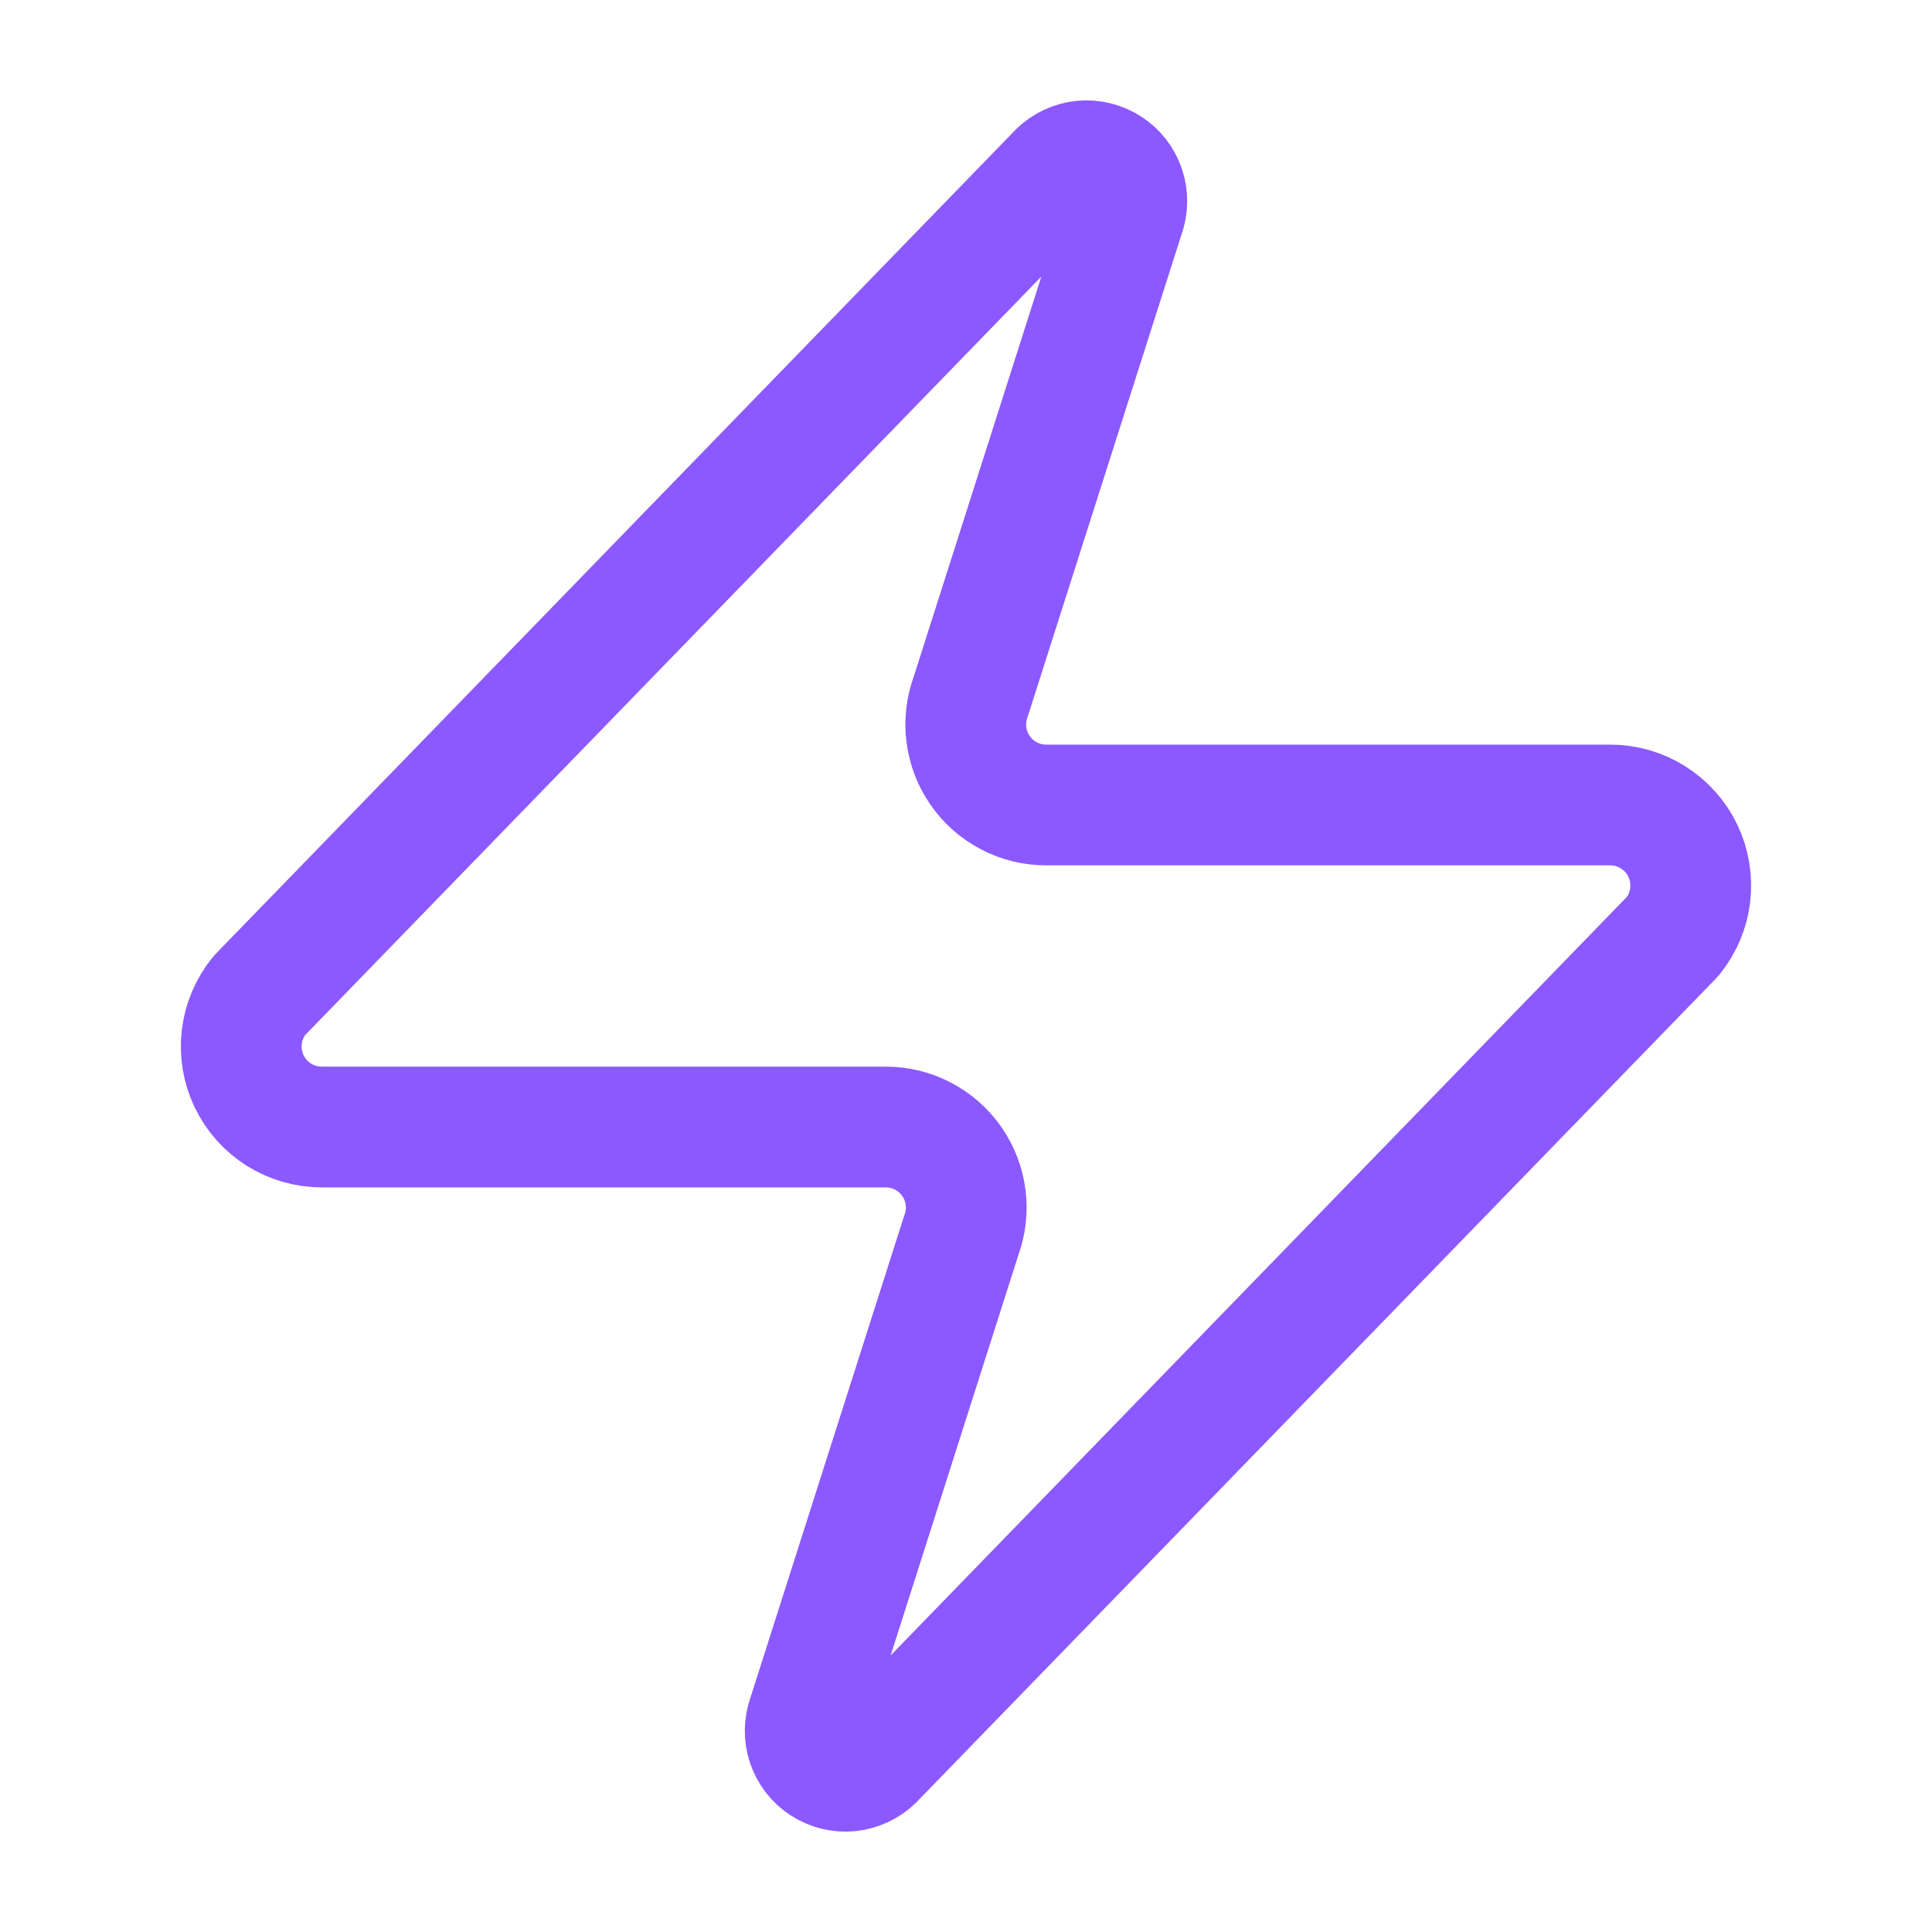
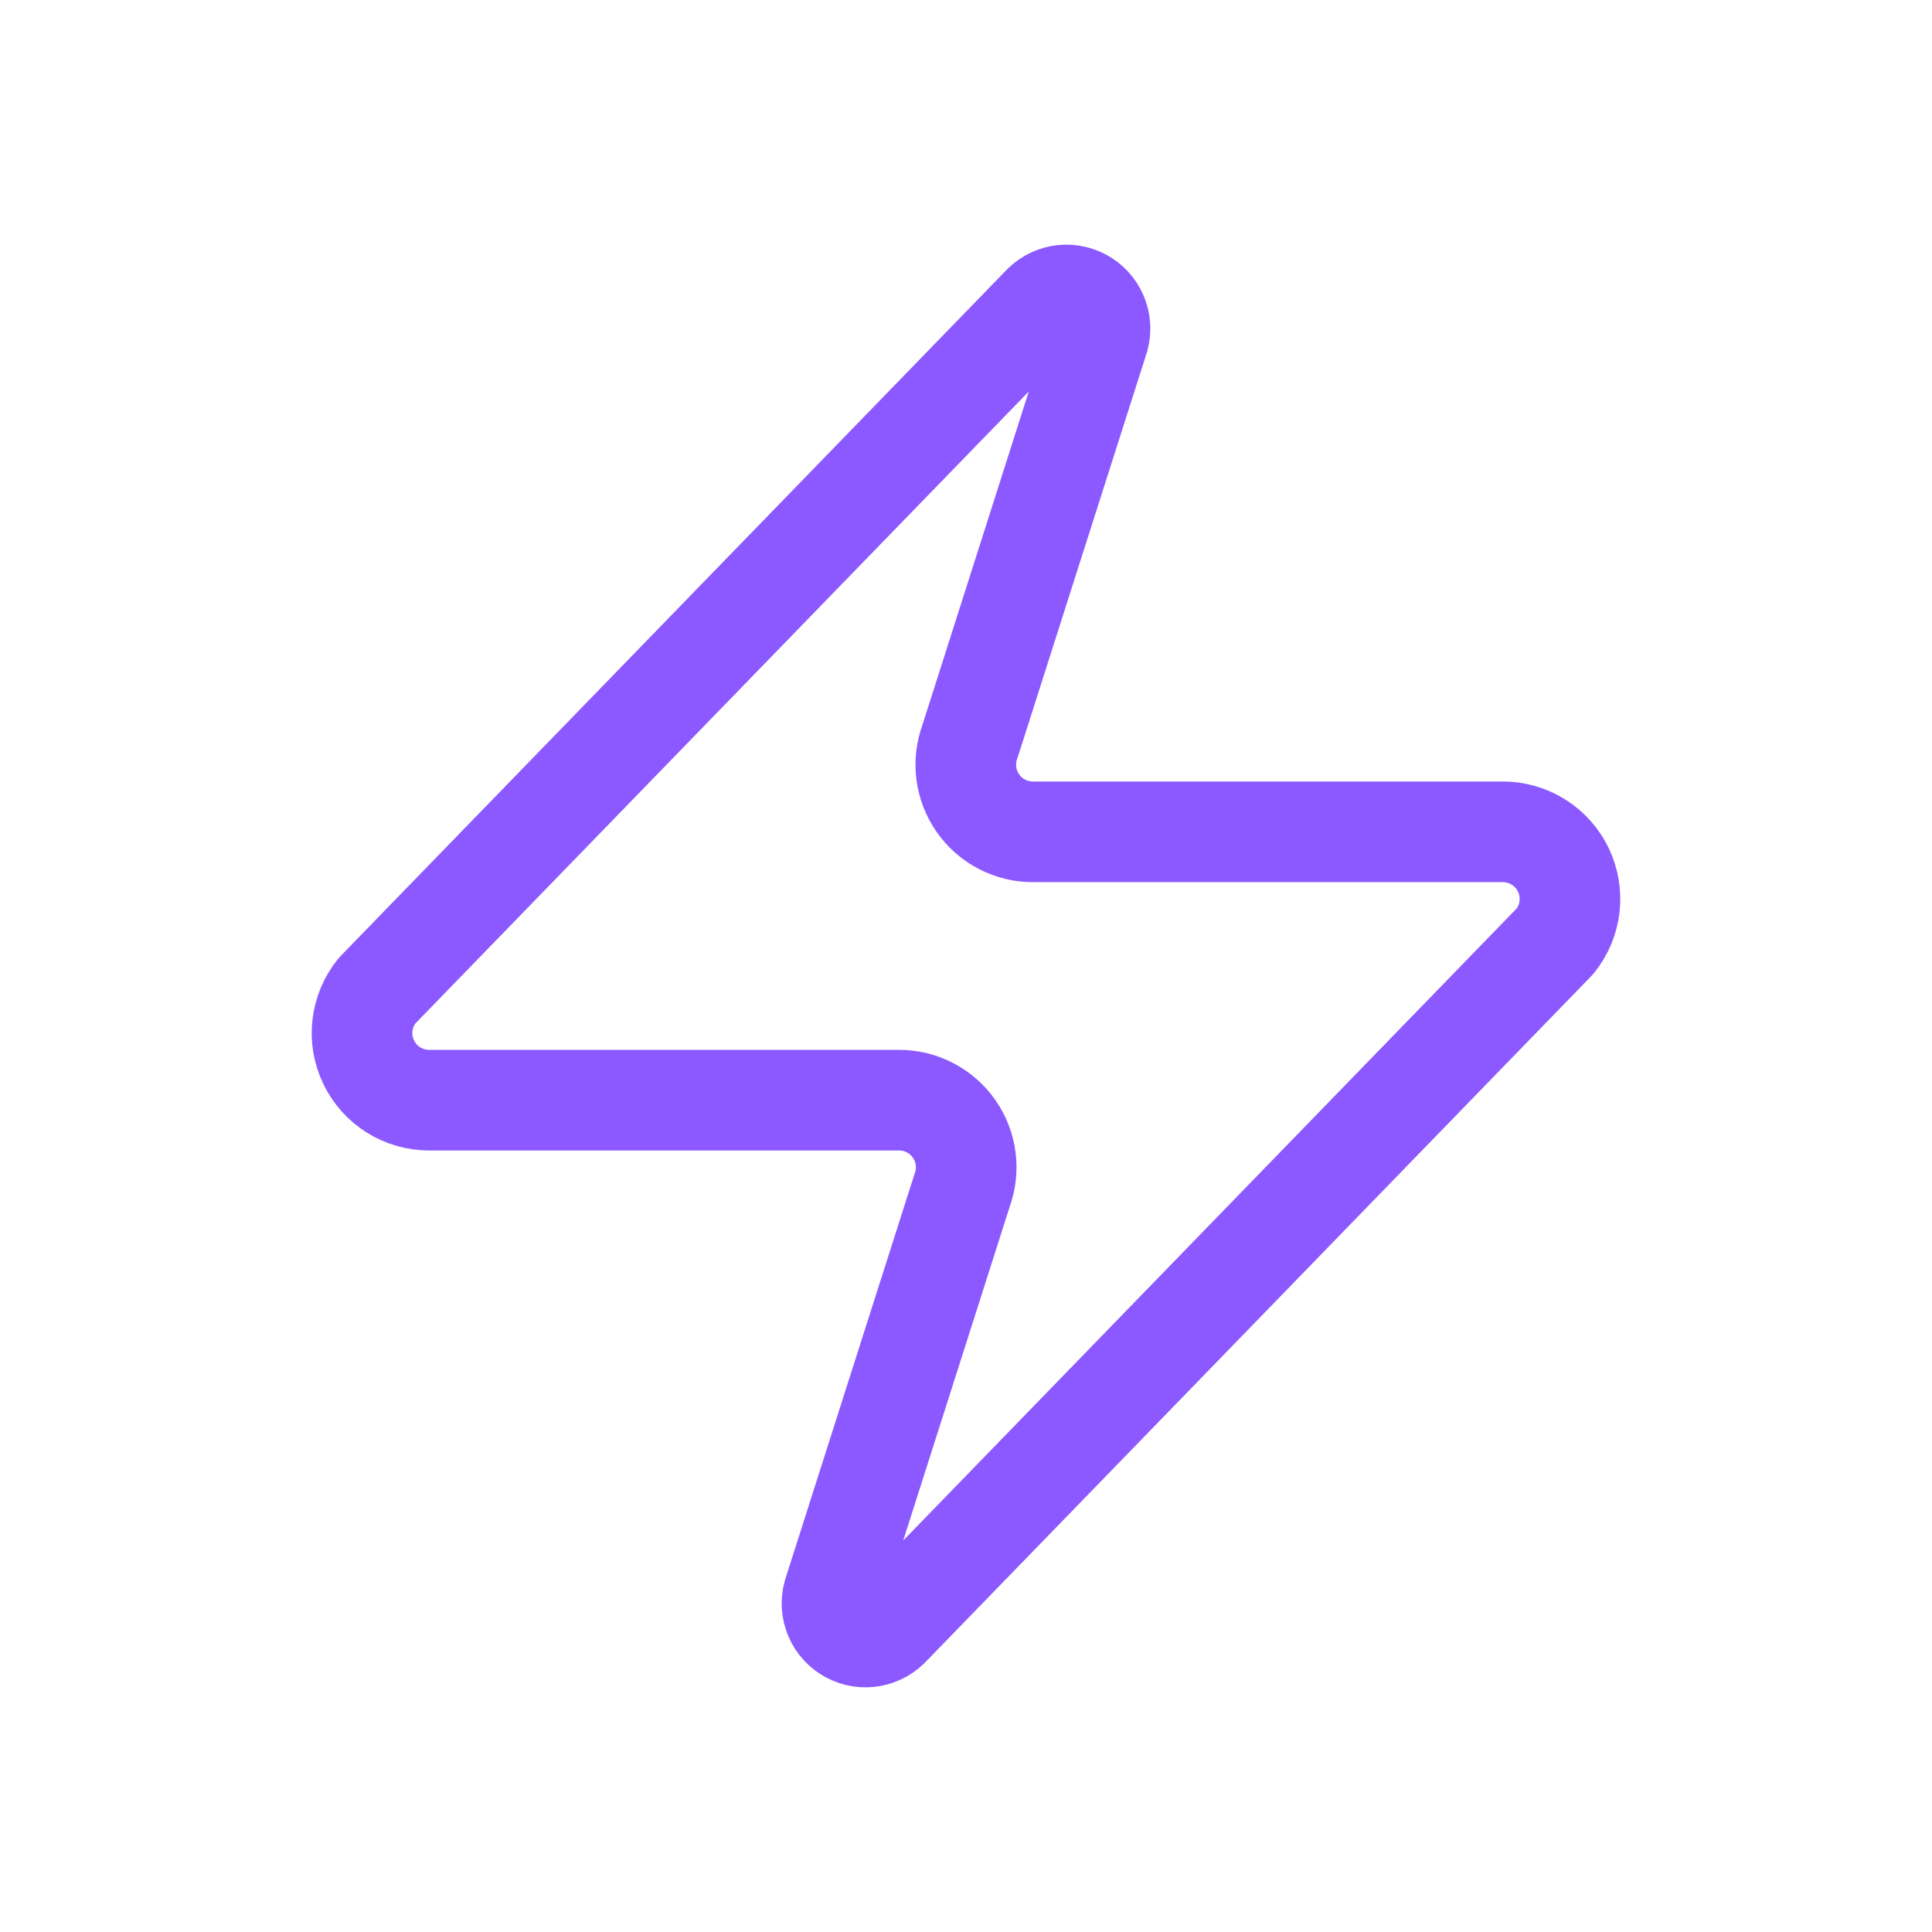
- <svg xmlns="http://www.w3.org/2000/svg" width="20" height="20" viewBox="0 0 20 20" fill="none">
+ <svg xmlns="http://www.w3.org/2000/svg" width="24" height="24" viewBox="-2 -2 24 24" fill="none">
  <path d="M3.333 11.667C3.176 11.667 3.021 11.623 2.887 11.539C2.754 11.455 2.647 11.335 2.579 11.193C2.511 11.051 2.484 10.892 2.503 10.736C2.521 10.579 2.584 10.431 2.683 10.308L10.933 1.808C10.995 1.737 11.079 1.689 11.172 1.671C11.265 1.654 11.361 1.669 11.445 1.714C11.528 1.758 11.594 1.83 11.631 1.917C11.668 2.004 11.675 2.101 11.65 2.192L10.05 7.208C10.003 7.335 9.987 7.47 10.004 7.604C10.021 7.738 10.07 7.866 10.147 7.976C10.224 8.087 10.326 8.177 10.446 8.239C10.566 8.302 10.698 8.334 10.833 8.333H16.667C16.824 8.333 16.979 8.377 17.112 8.461C17.246 8.545 17.353 8.665 17.421 8.807C17.489 8.949 17.515 9.108 17.497 9.265C17.479 9.421 17.416 9.569 17.317 9.692L9.067 18.192C9.005 18.263 8.92 18.311 8.827 18.329C8.734 18.346 8.638 18.331 8.555 18.286C8.472 18.242 8.406 18.17 8.369 18.083C8.332 17.997 8.325 17.899 8.35 17.808L9.95 12.792C9.997 12.665 10.013 12.53 9.996 12.396C9.979 12.262 9.93 12.134 9.853 12.024C9.776 11.913 9.673 11.823 9.554 11.761C9.434 11.698 9.301 11.666 9.167 11.667H3.333Z" stroke="#8b59ff" stroke-opacity="1" stroke-width="1.25" stroke-linecap="round" stroke-linejoin="round" />
</svg>
